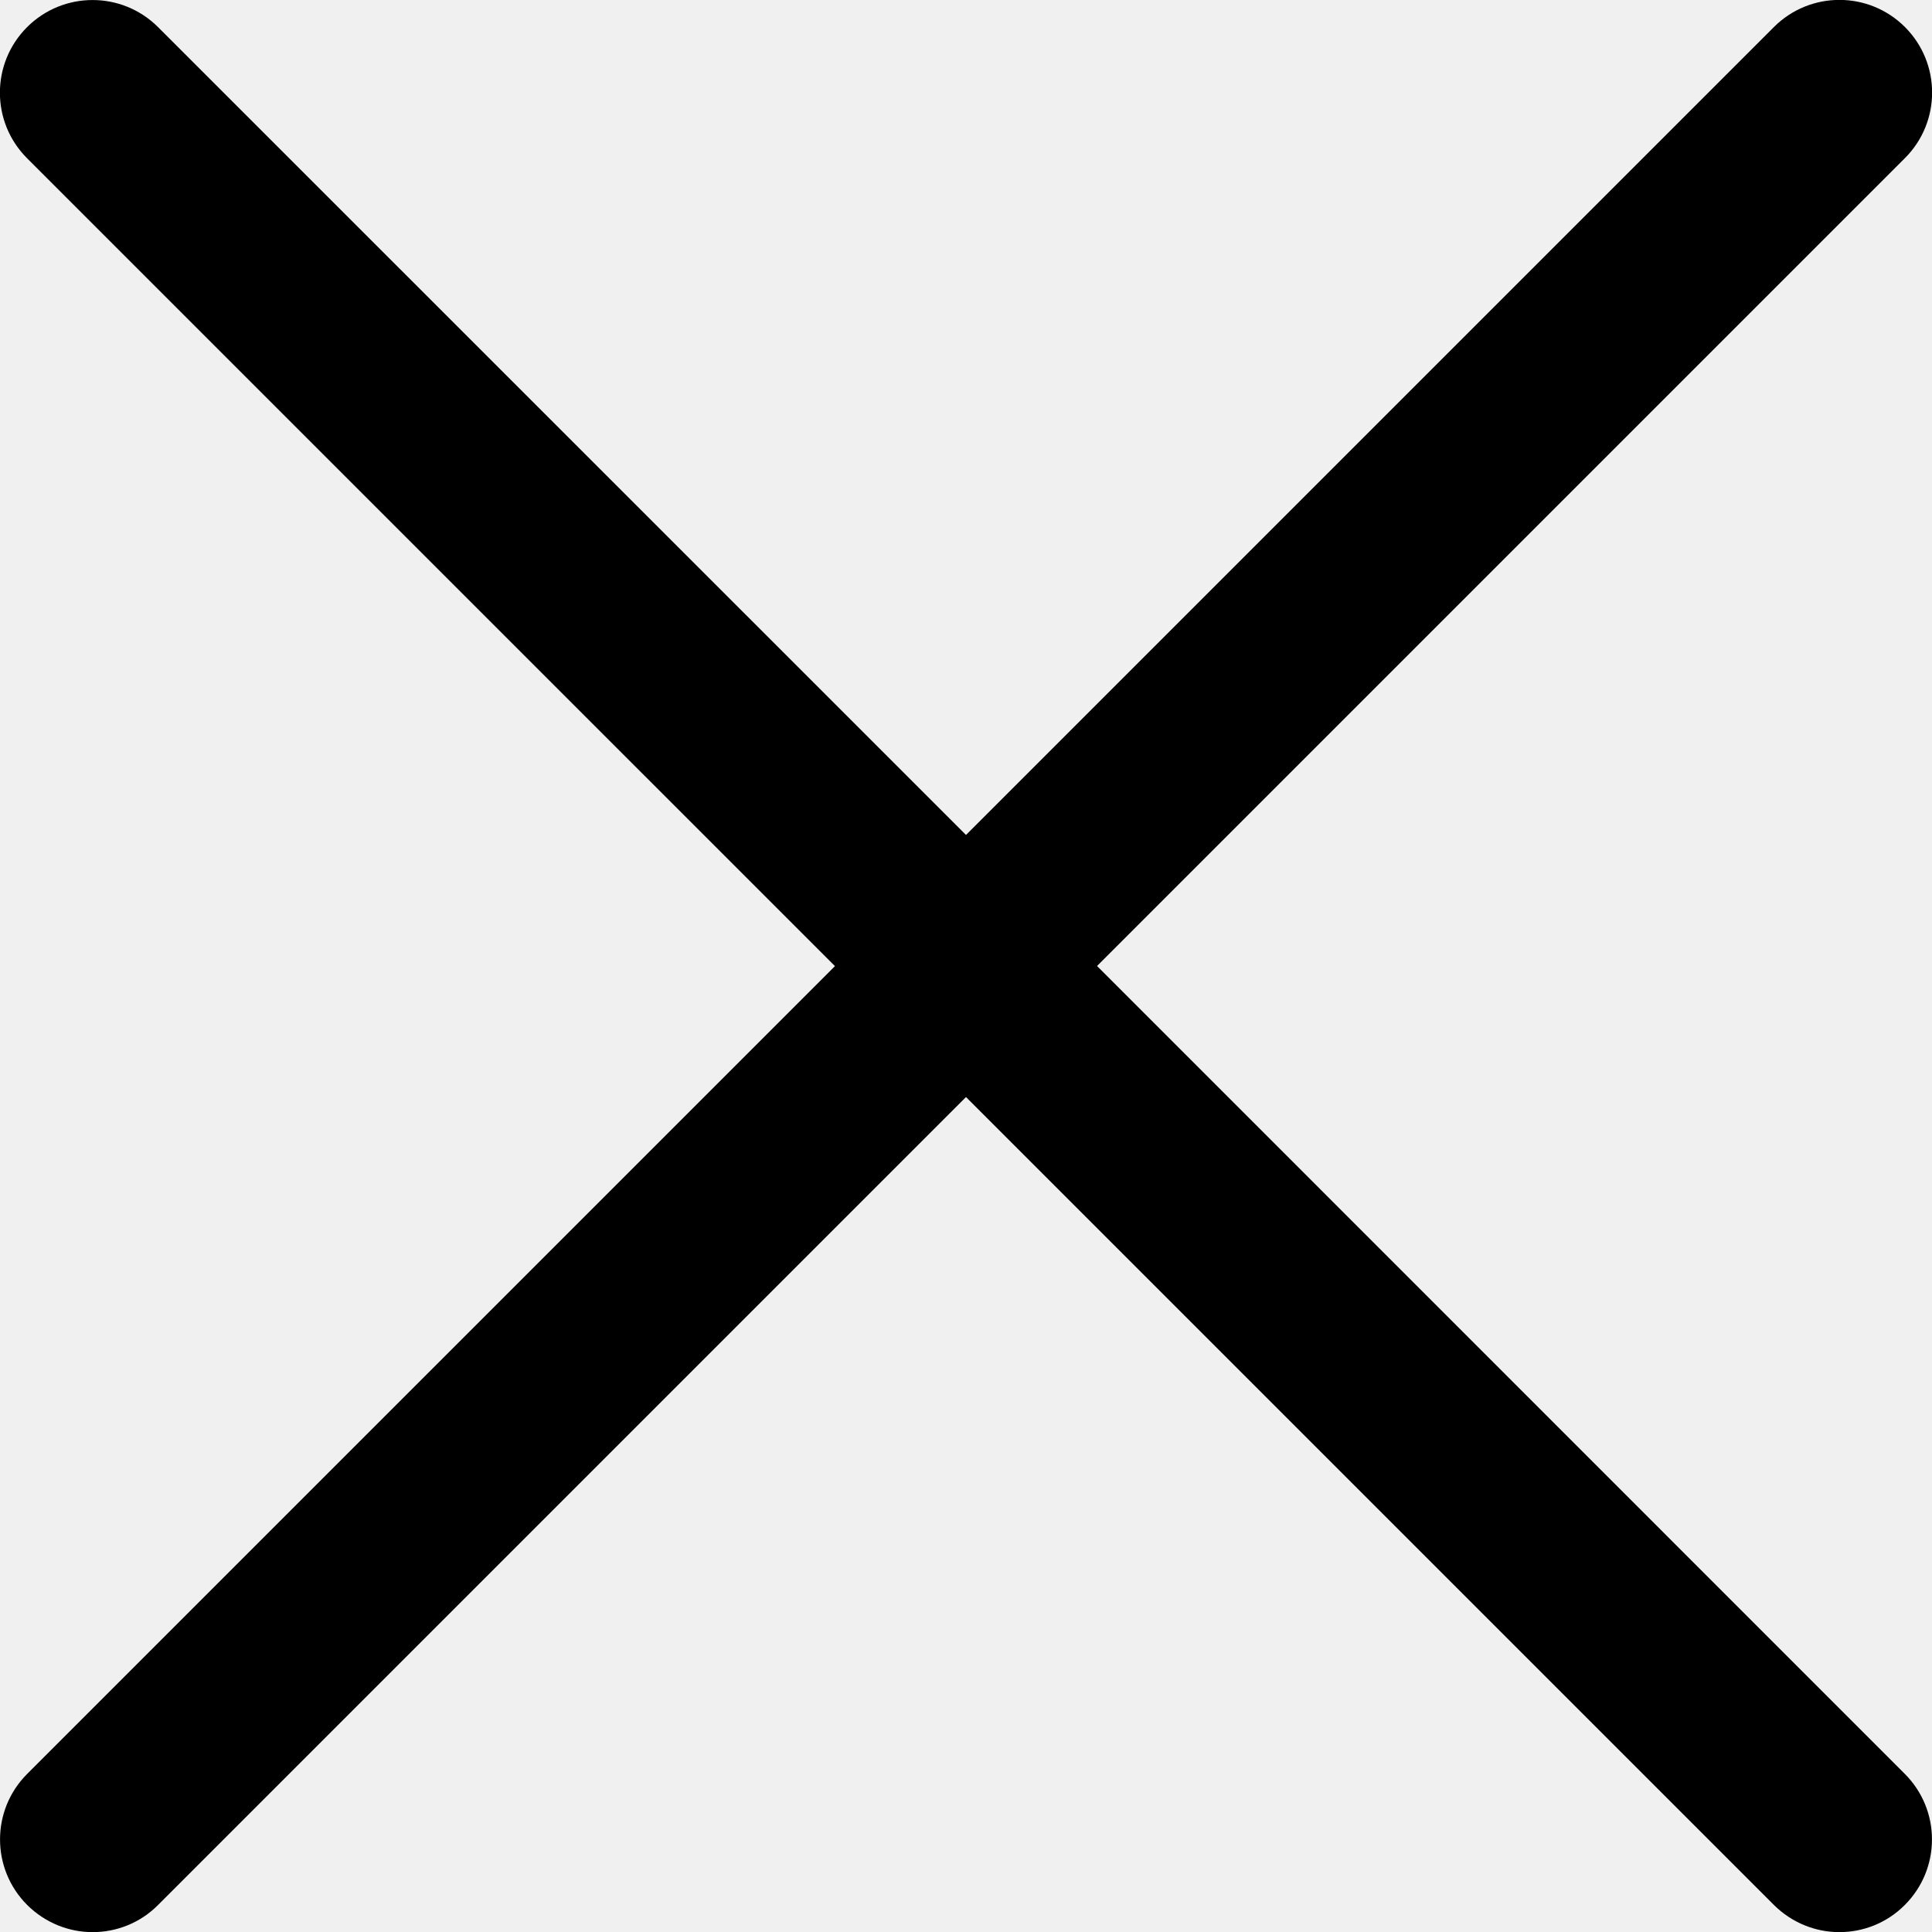
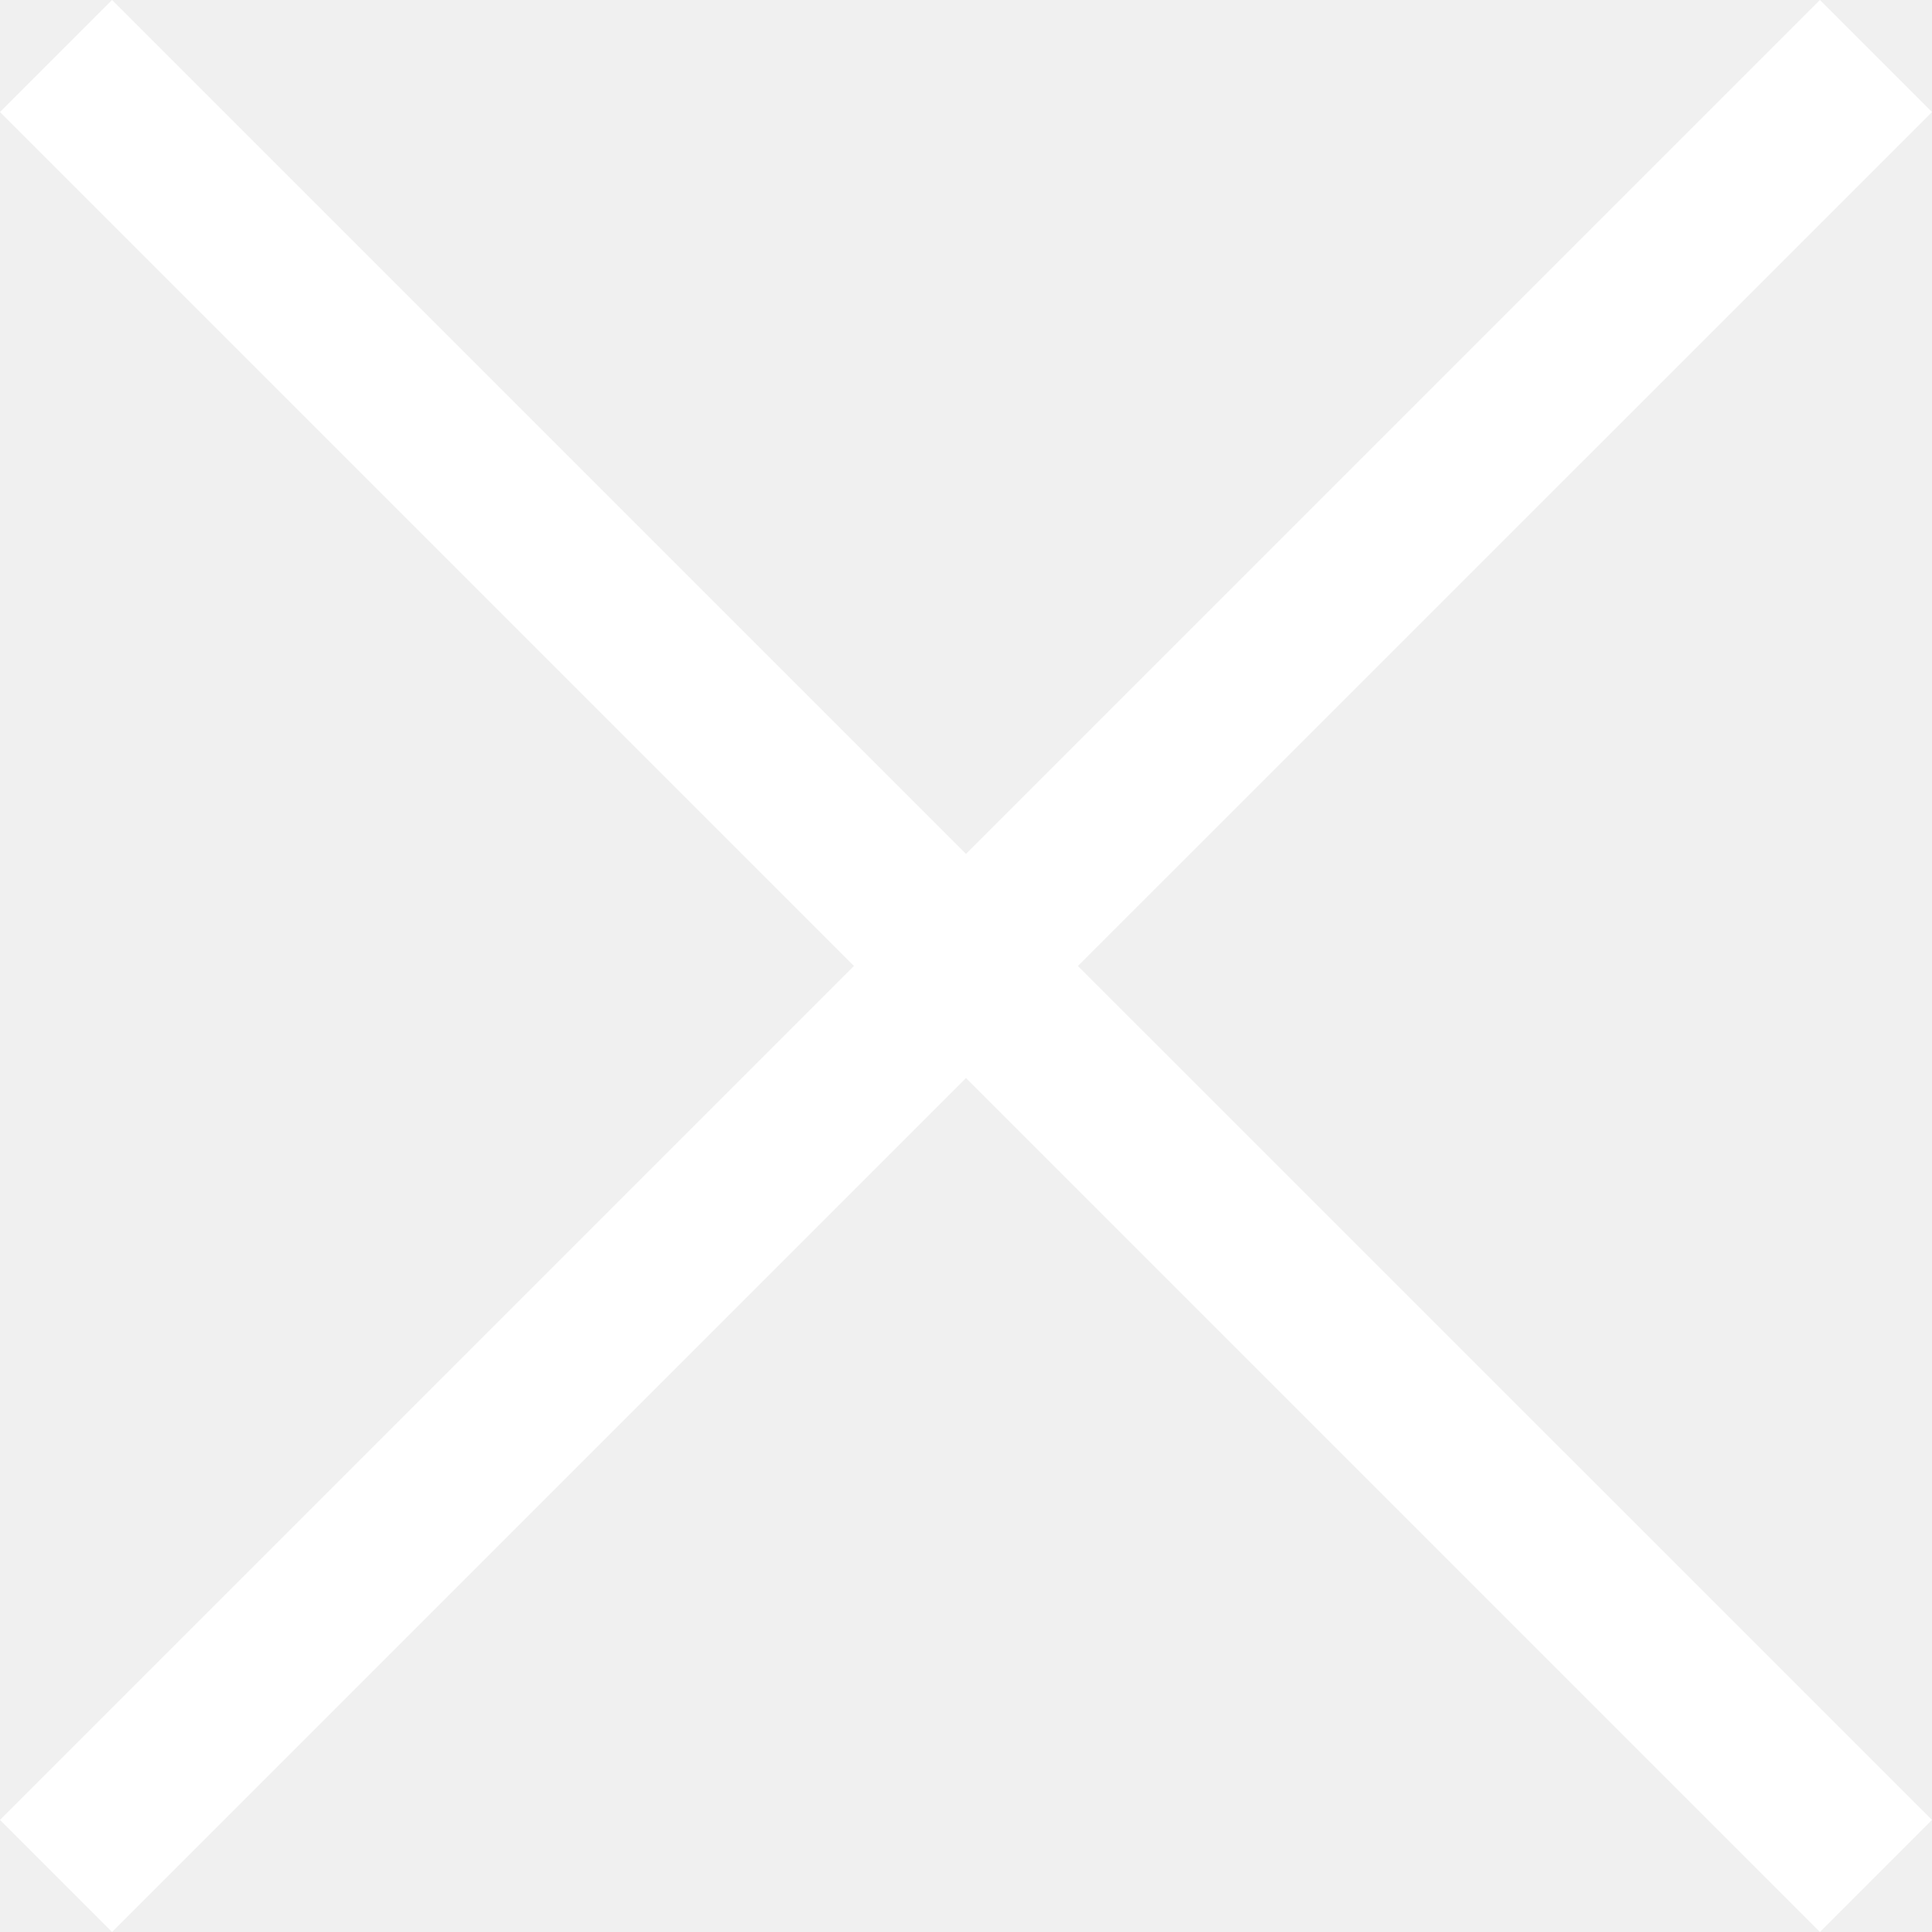
- <svg viewBox="0 0 15.642 15.642">
-   <path d="M8.882,7.821l6.541-6.541c0.293-0.293,0.293-0.768,0-1.061  c-0.293-0.293-0.768-0.293-1.061,0L7.821,6.76L1.28,0.22c-0.293-0.293-0.768-0.293-1.061,0c-0.293,0.293-0.293,0.768,0,1.061  l6.541,6.541L0.22,14.362c-0.293,0.293-0.293,0.768,0,1.061c0.147,0.146,0.338,0.22,0.53,0.22s0.384-0.073,0.53-0.22l6.541-6.541  l6.541,6.541c0.147,0.146,0.338,0.22,0.53,0.22c0.192,0,0.384-0.073,0.53-0.22c0.293-0.293,0.293-0.768,0-1.061L8.882,7.821z" />
+ <svg xmlns="http://www.w3.org/2000/svg" width="15" height="15" viewBox="0 0 15 15">
+   <g>
+     <g>
+       <path fill="#fff" d="M15 .87L14.13 0 7.5 6.63.87 0 0 .87 6.63 7.5 0 14.13l.87.87L7.5 8.37 14.13 15l.87-.87L8.369 7.5z" />
+     </g>
+   </g>
</svg>
